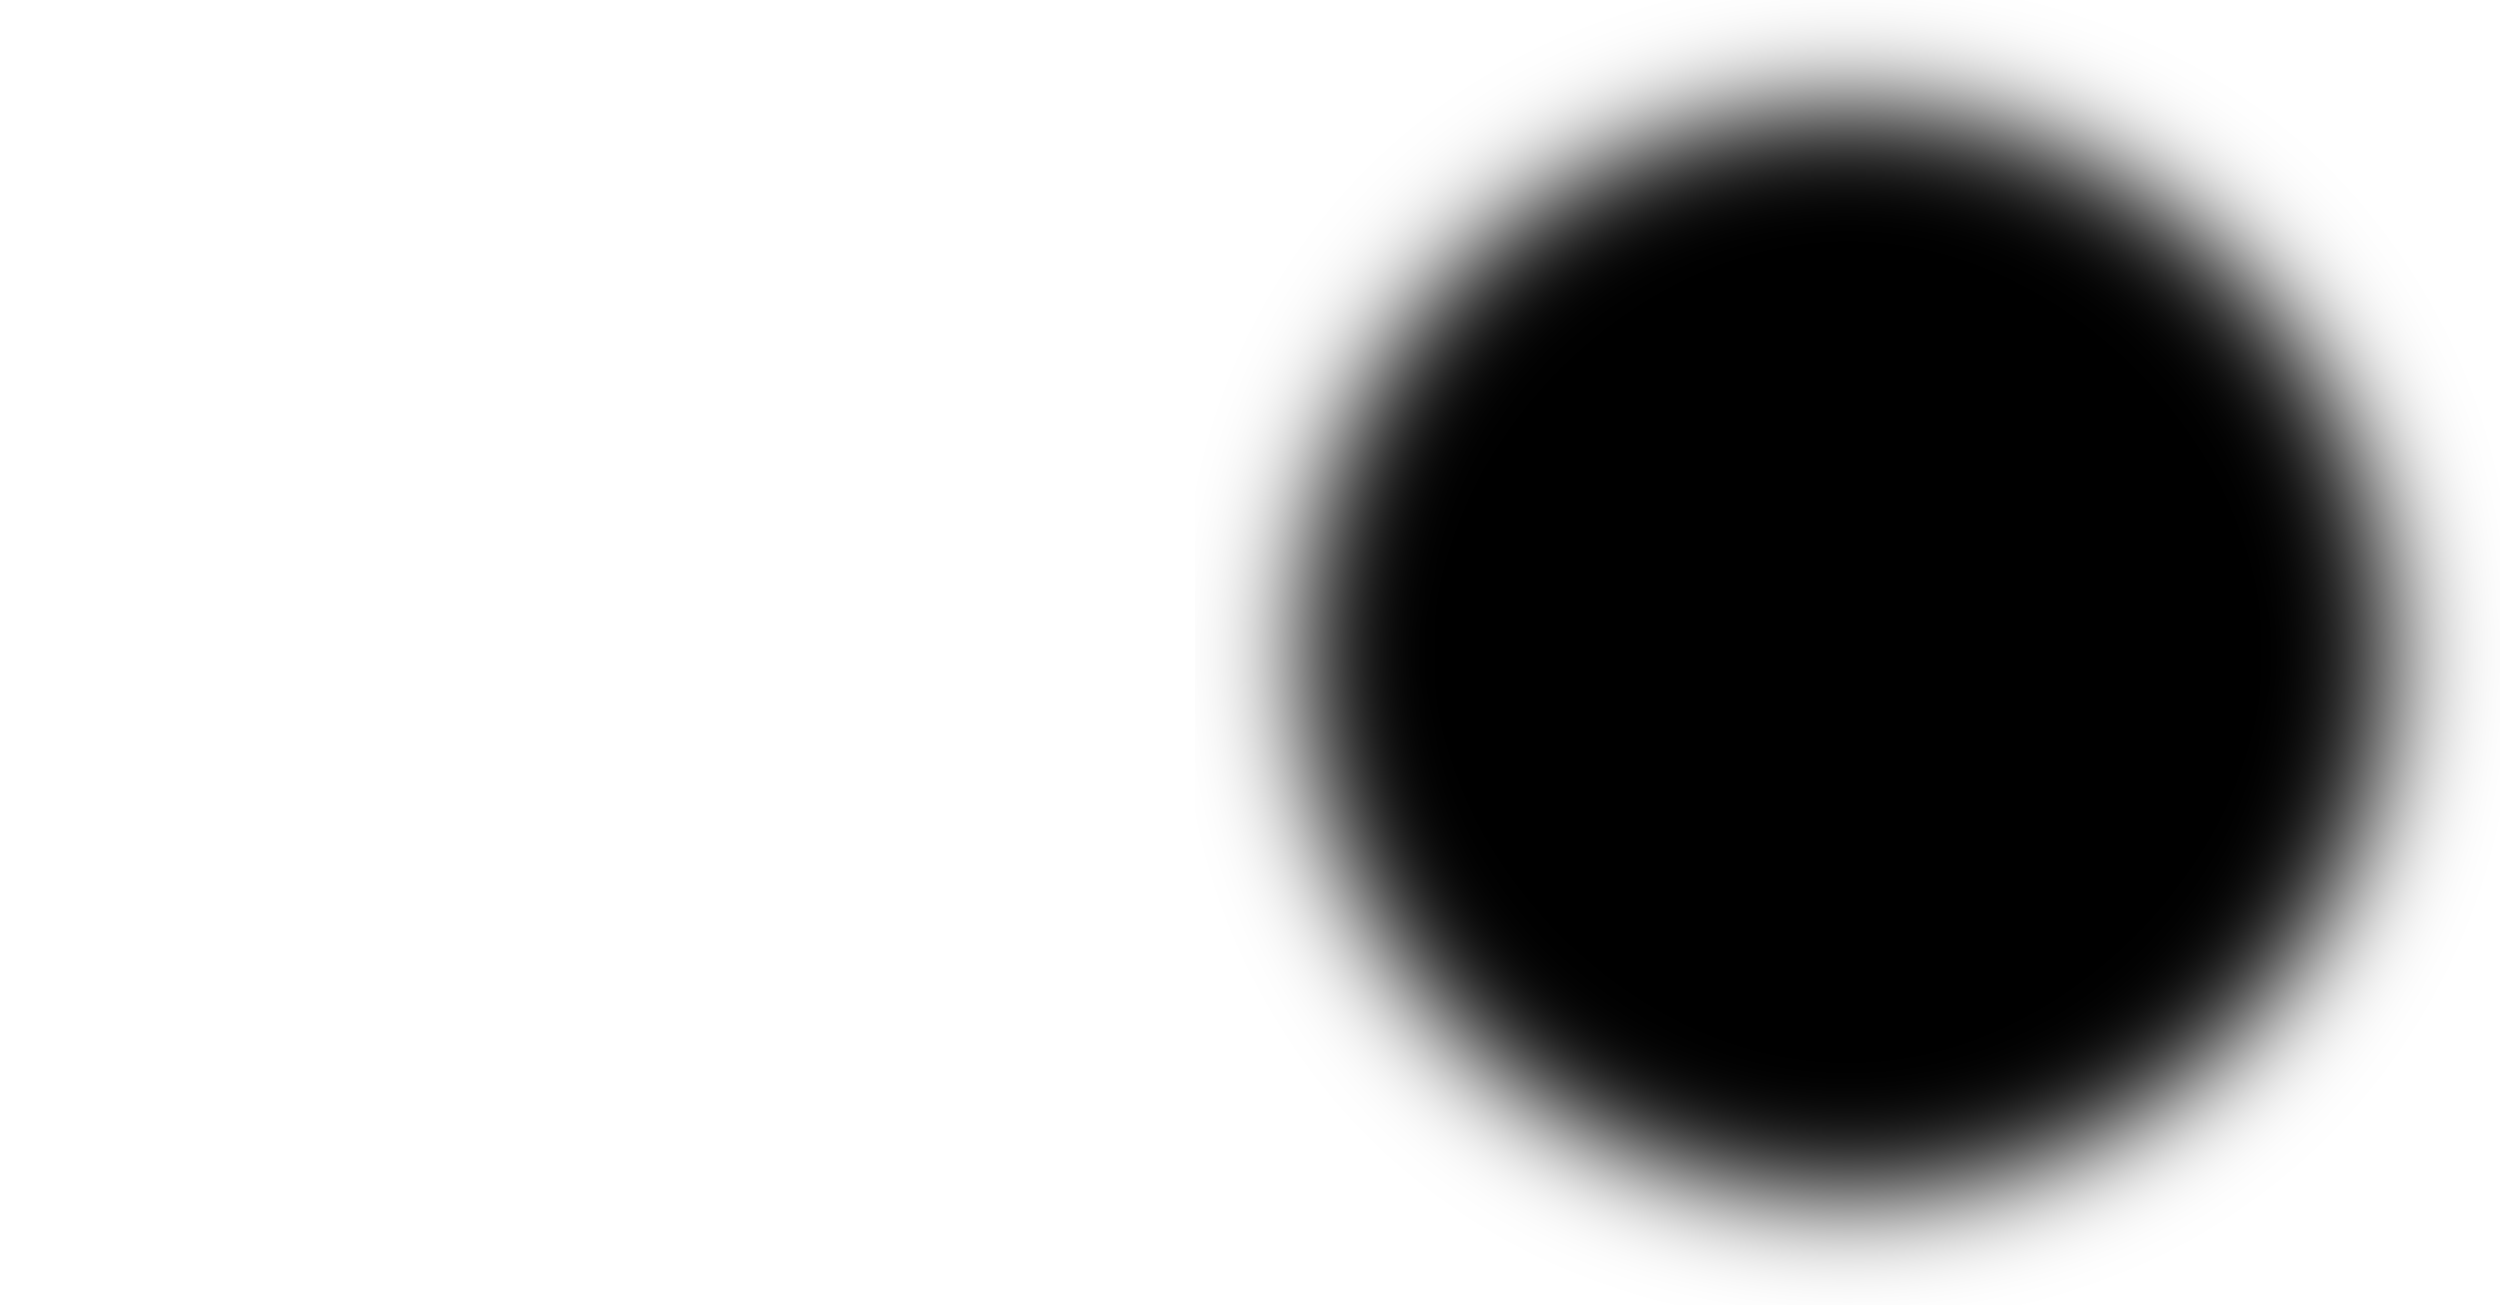
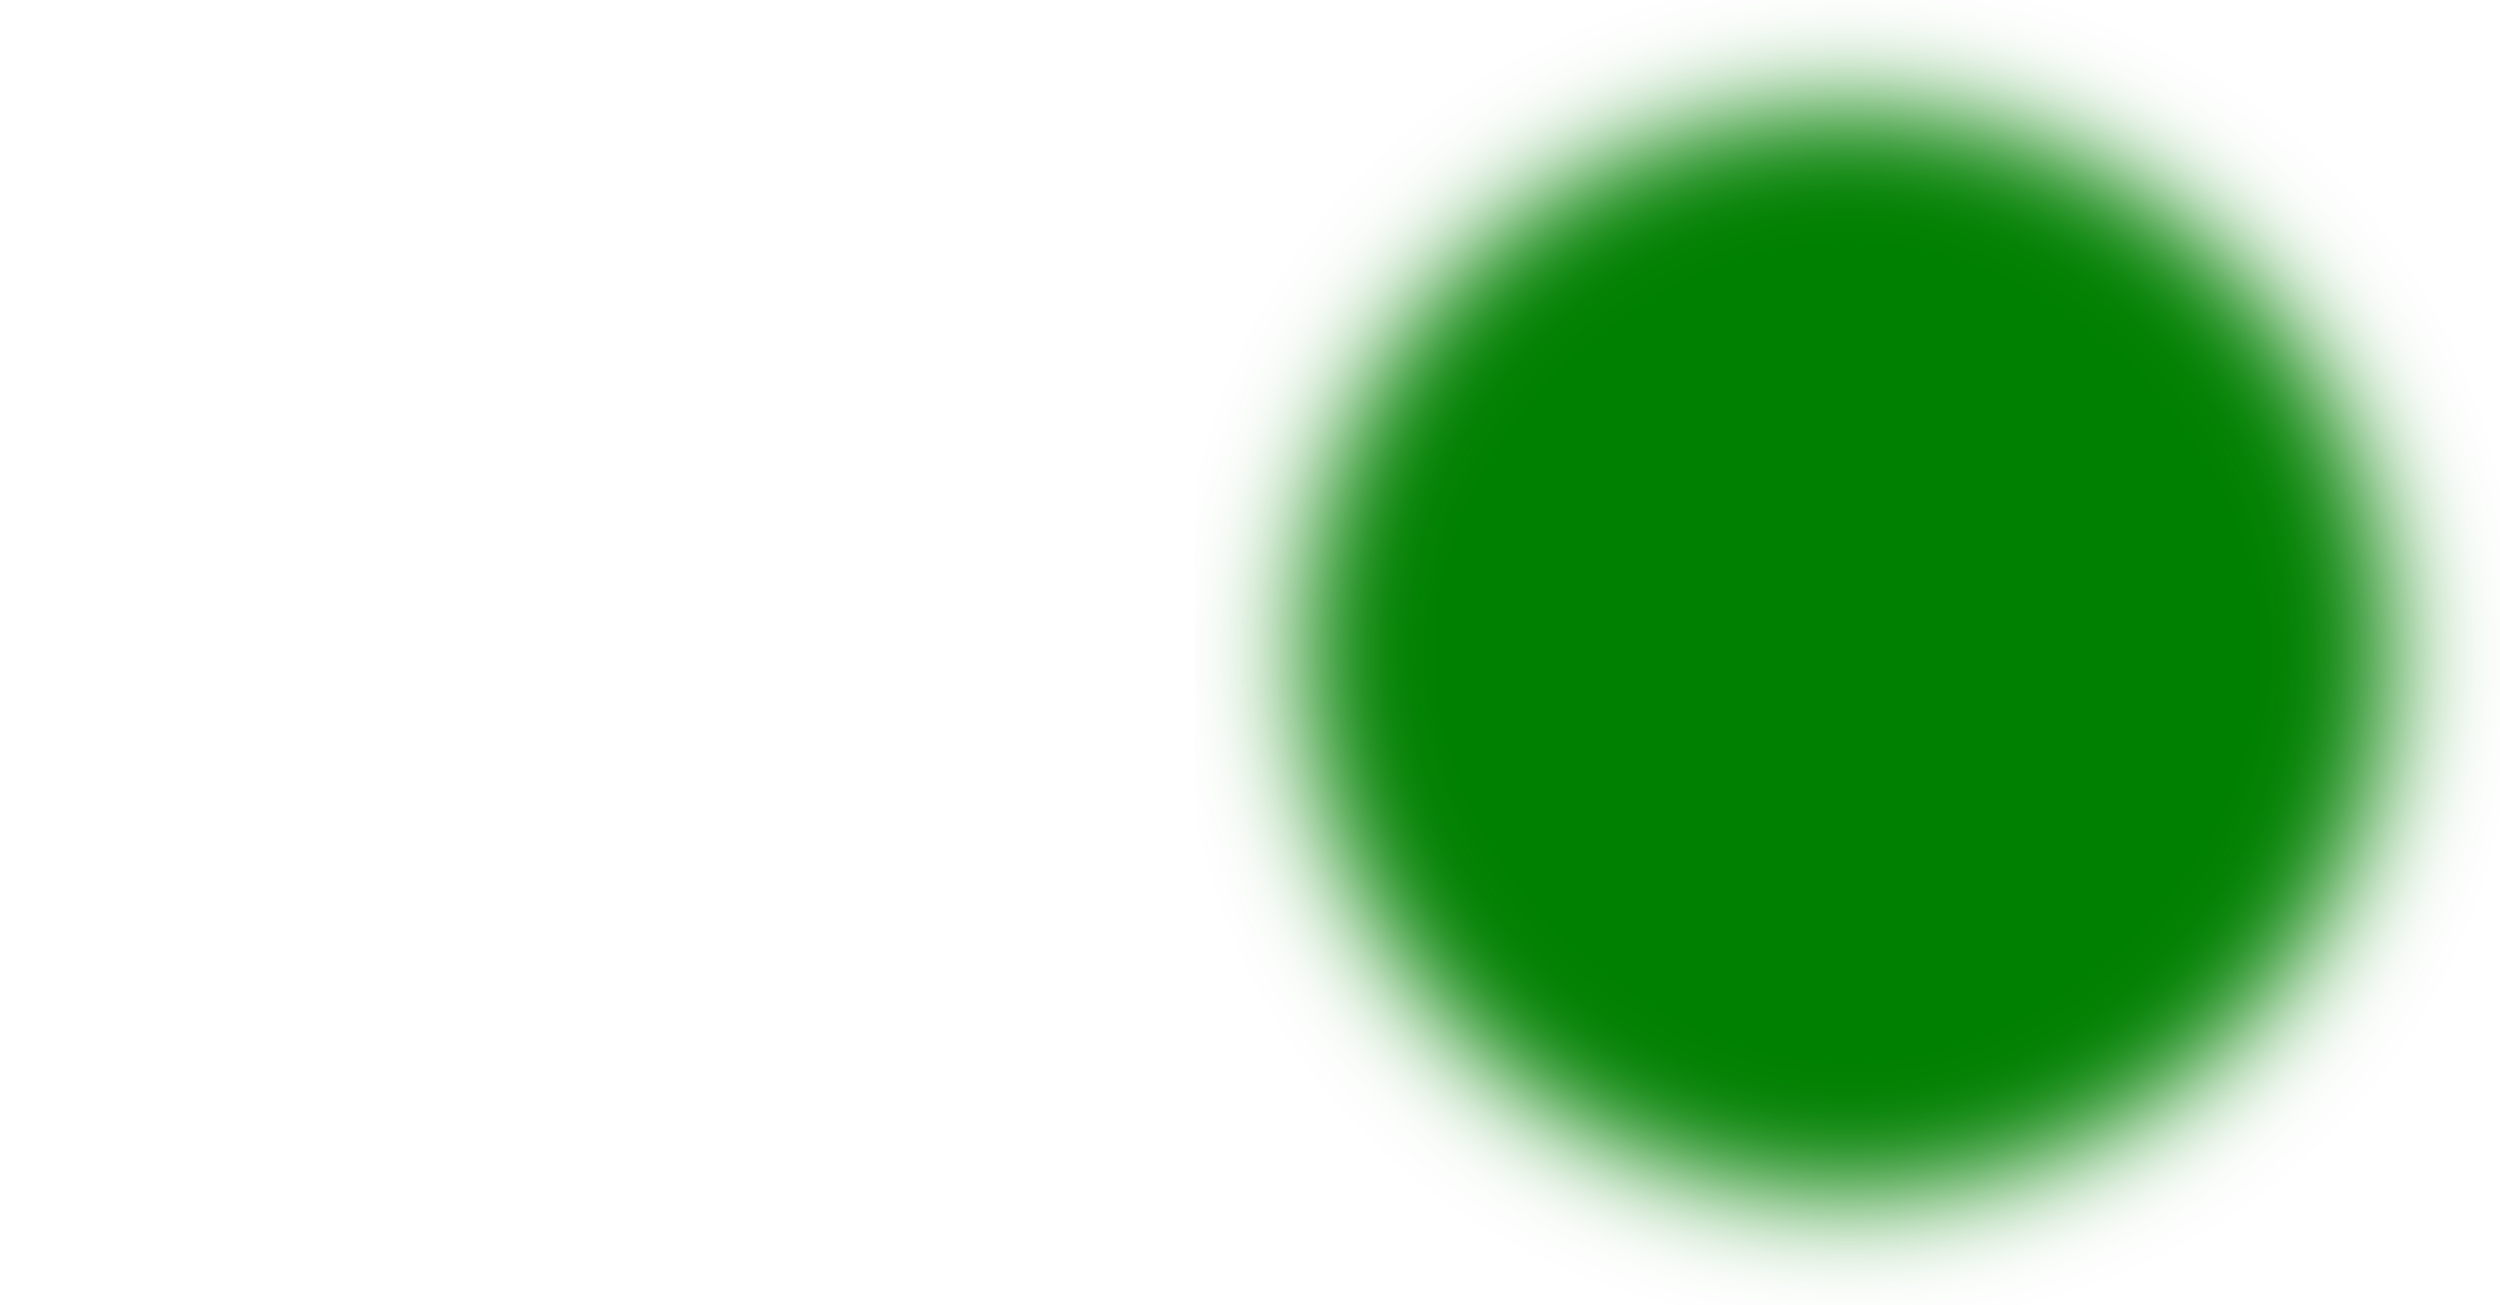
<svg xmlns="http://www.w3.org/2000/svg" width="230" height="120">
  <filter id="blurMe">
-     <feGaussianBlur in="SourceAlpha" stdDeviation="5" />
+     <feGaussianBlur in="SourceGraphic" stdDeviation="5" />
  </filter>
  <circle cx="170" cy="60" r="50" fill="green" filter="url(#blurMe)" />
</svg>
